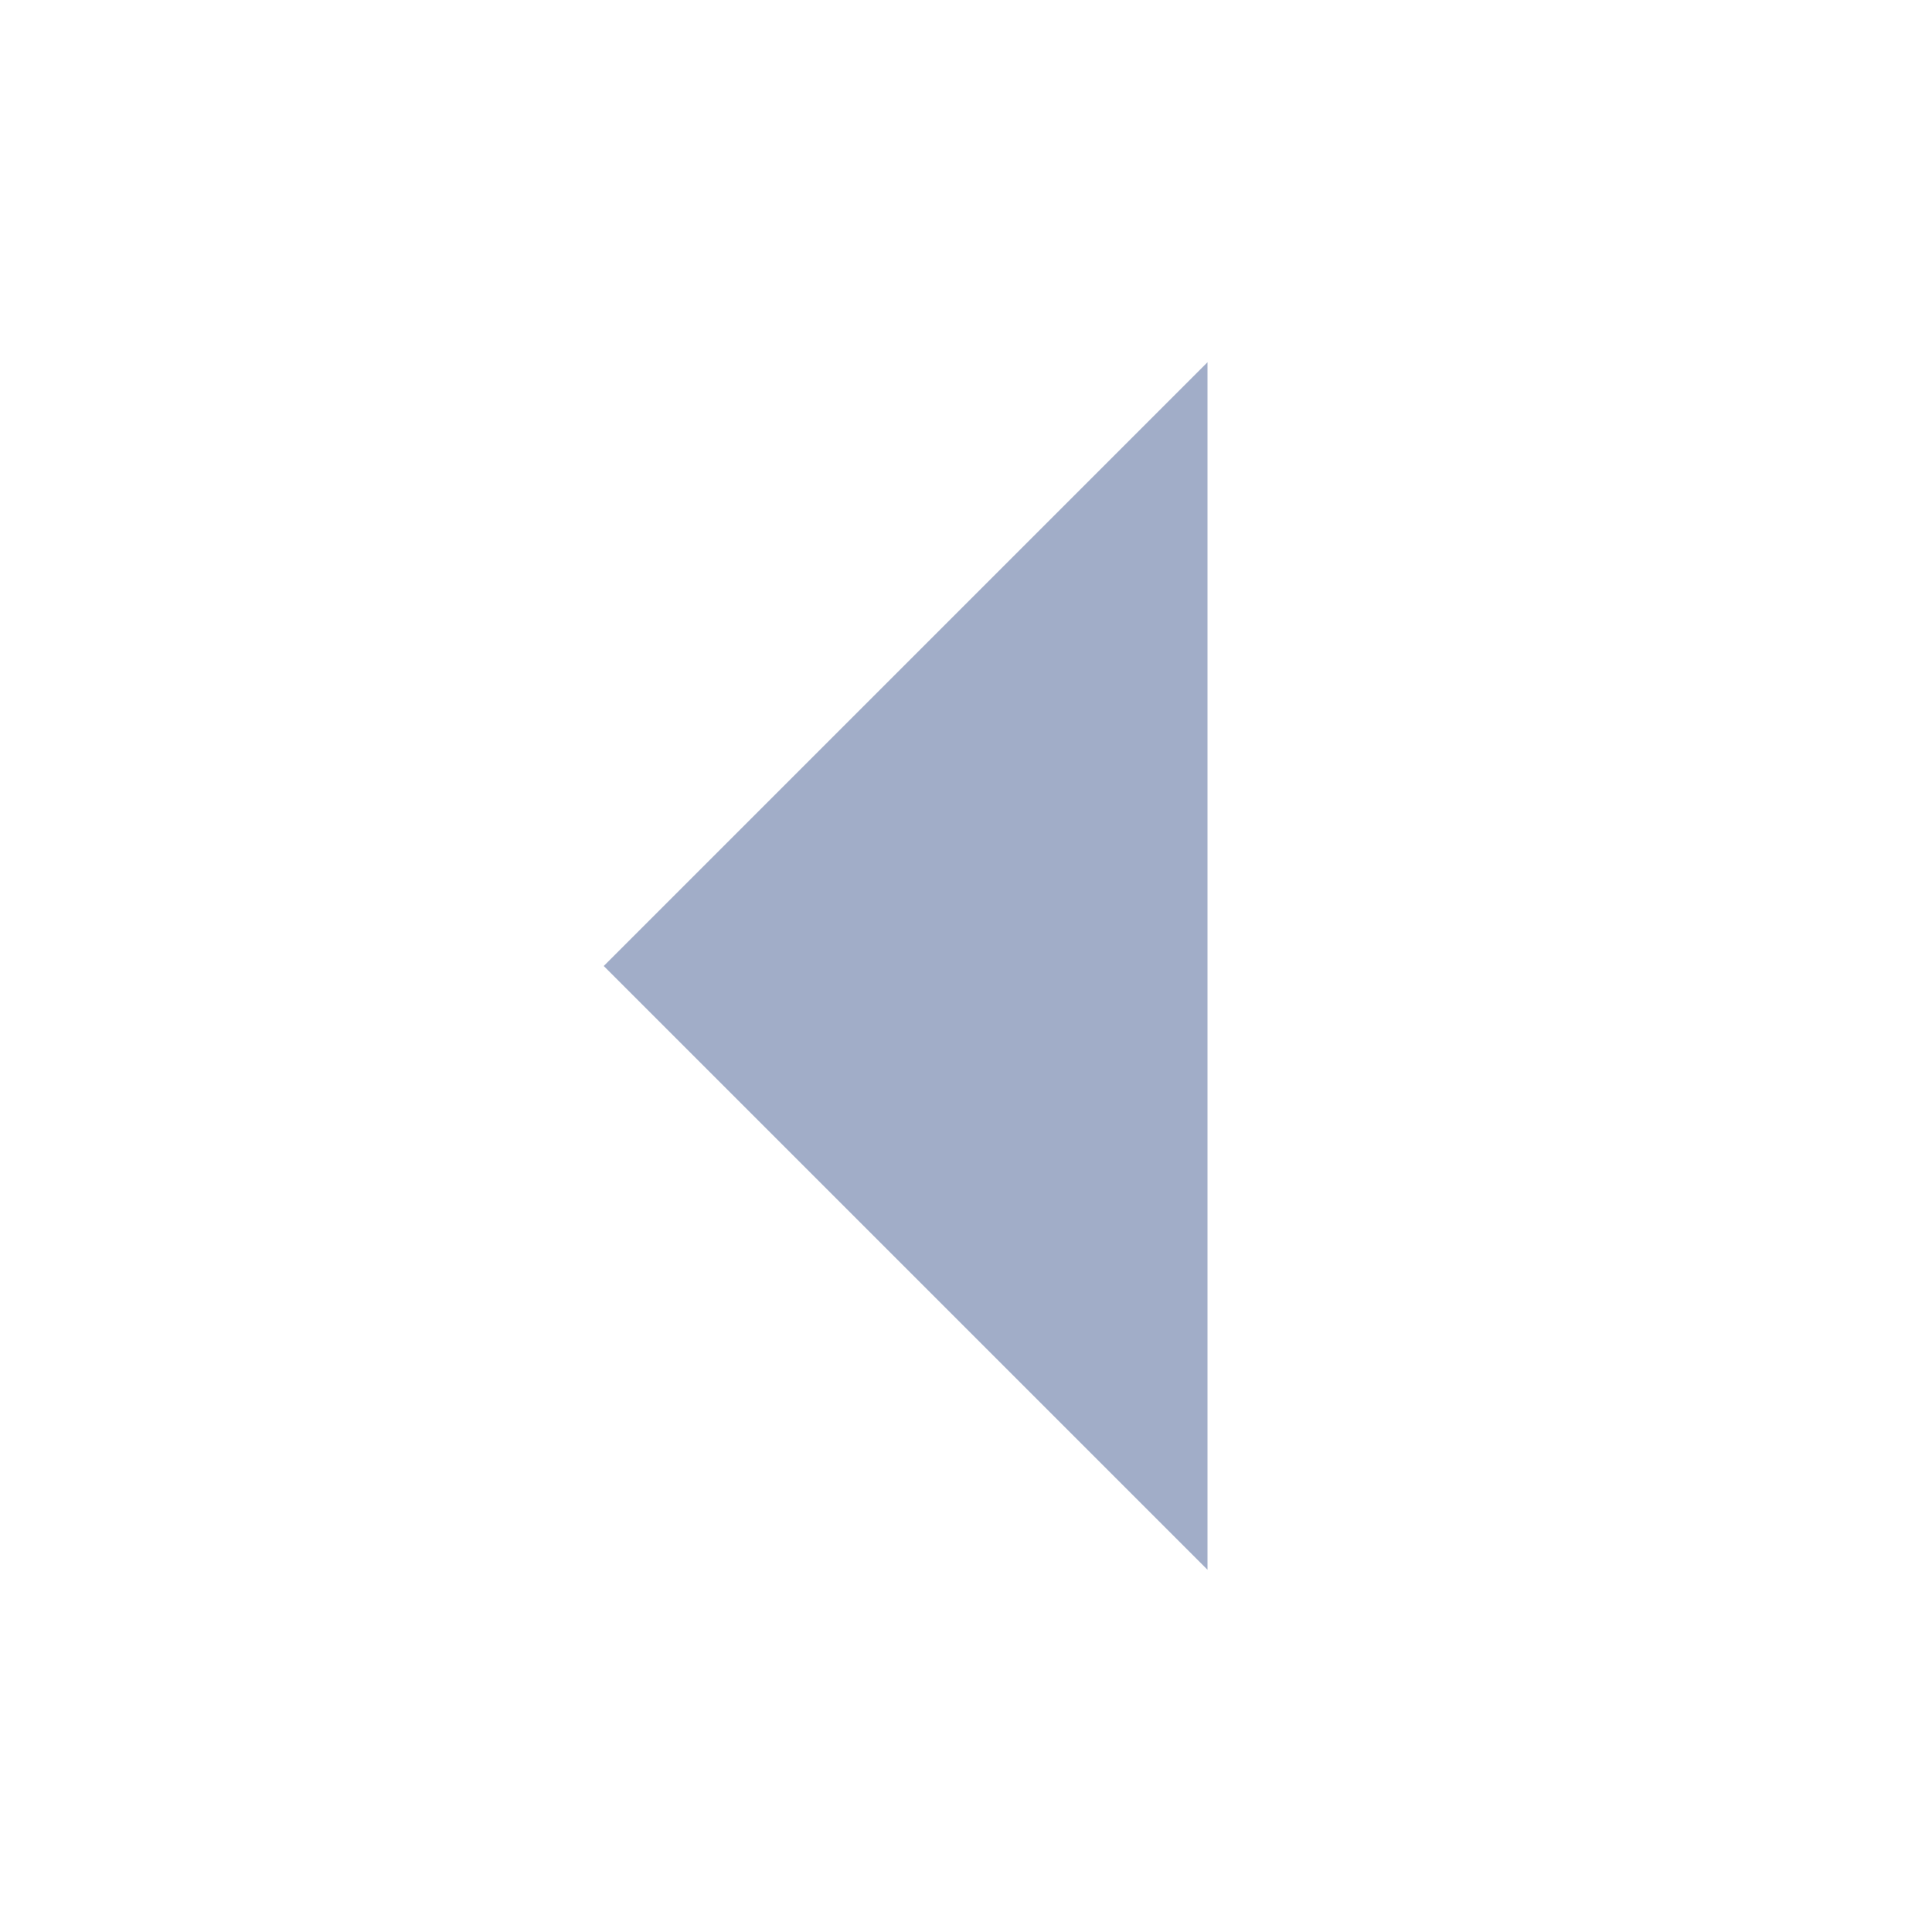
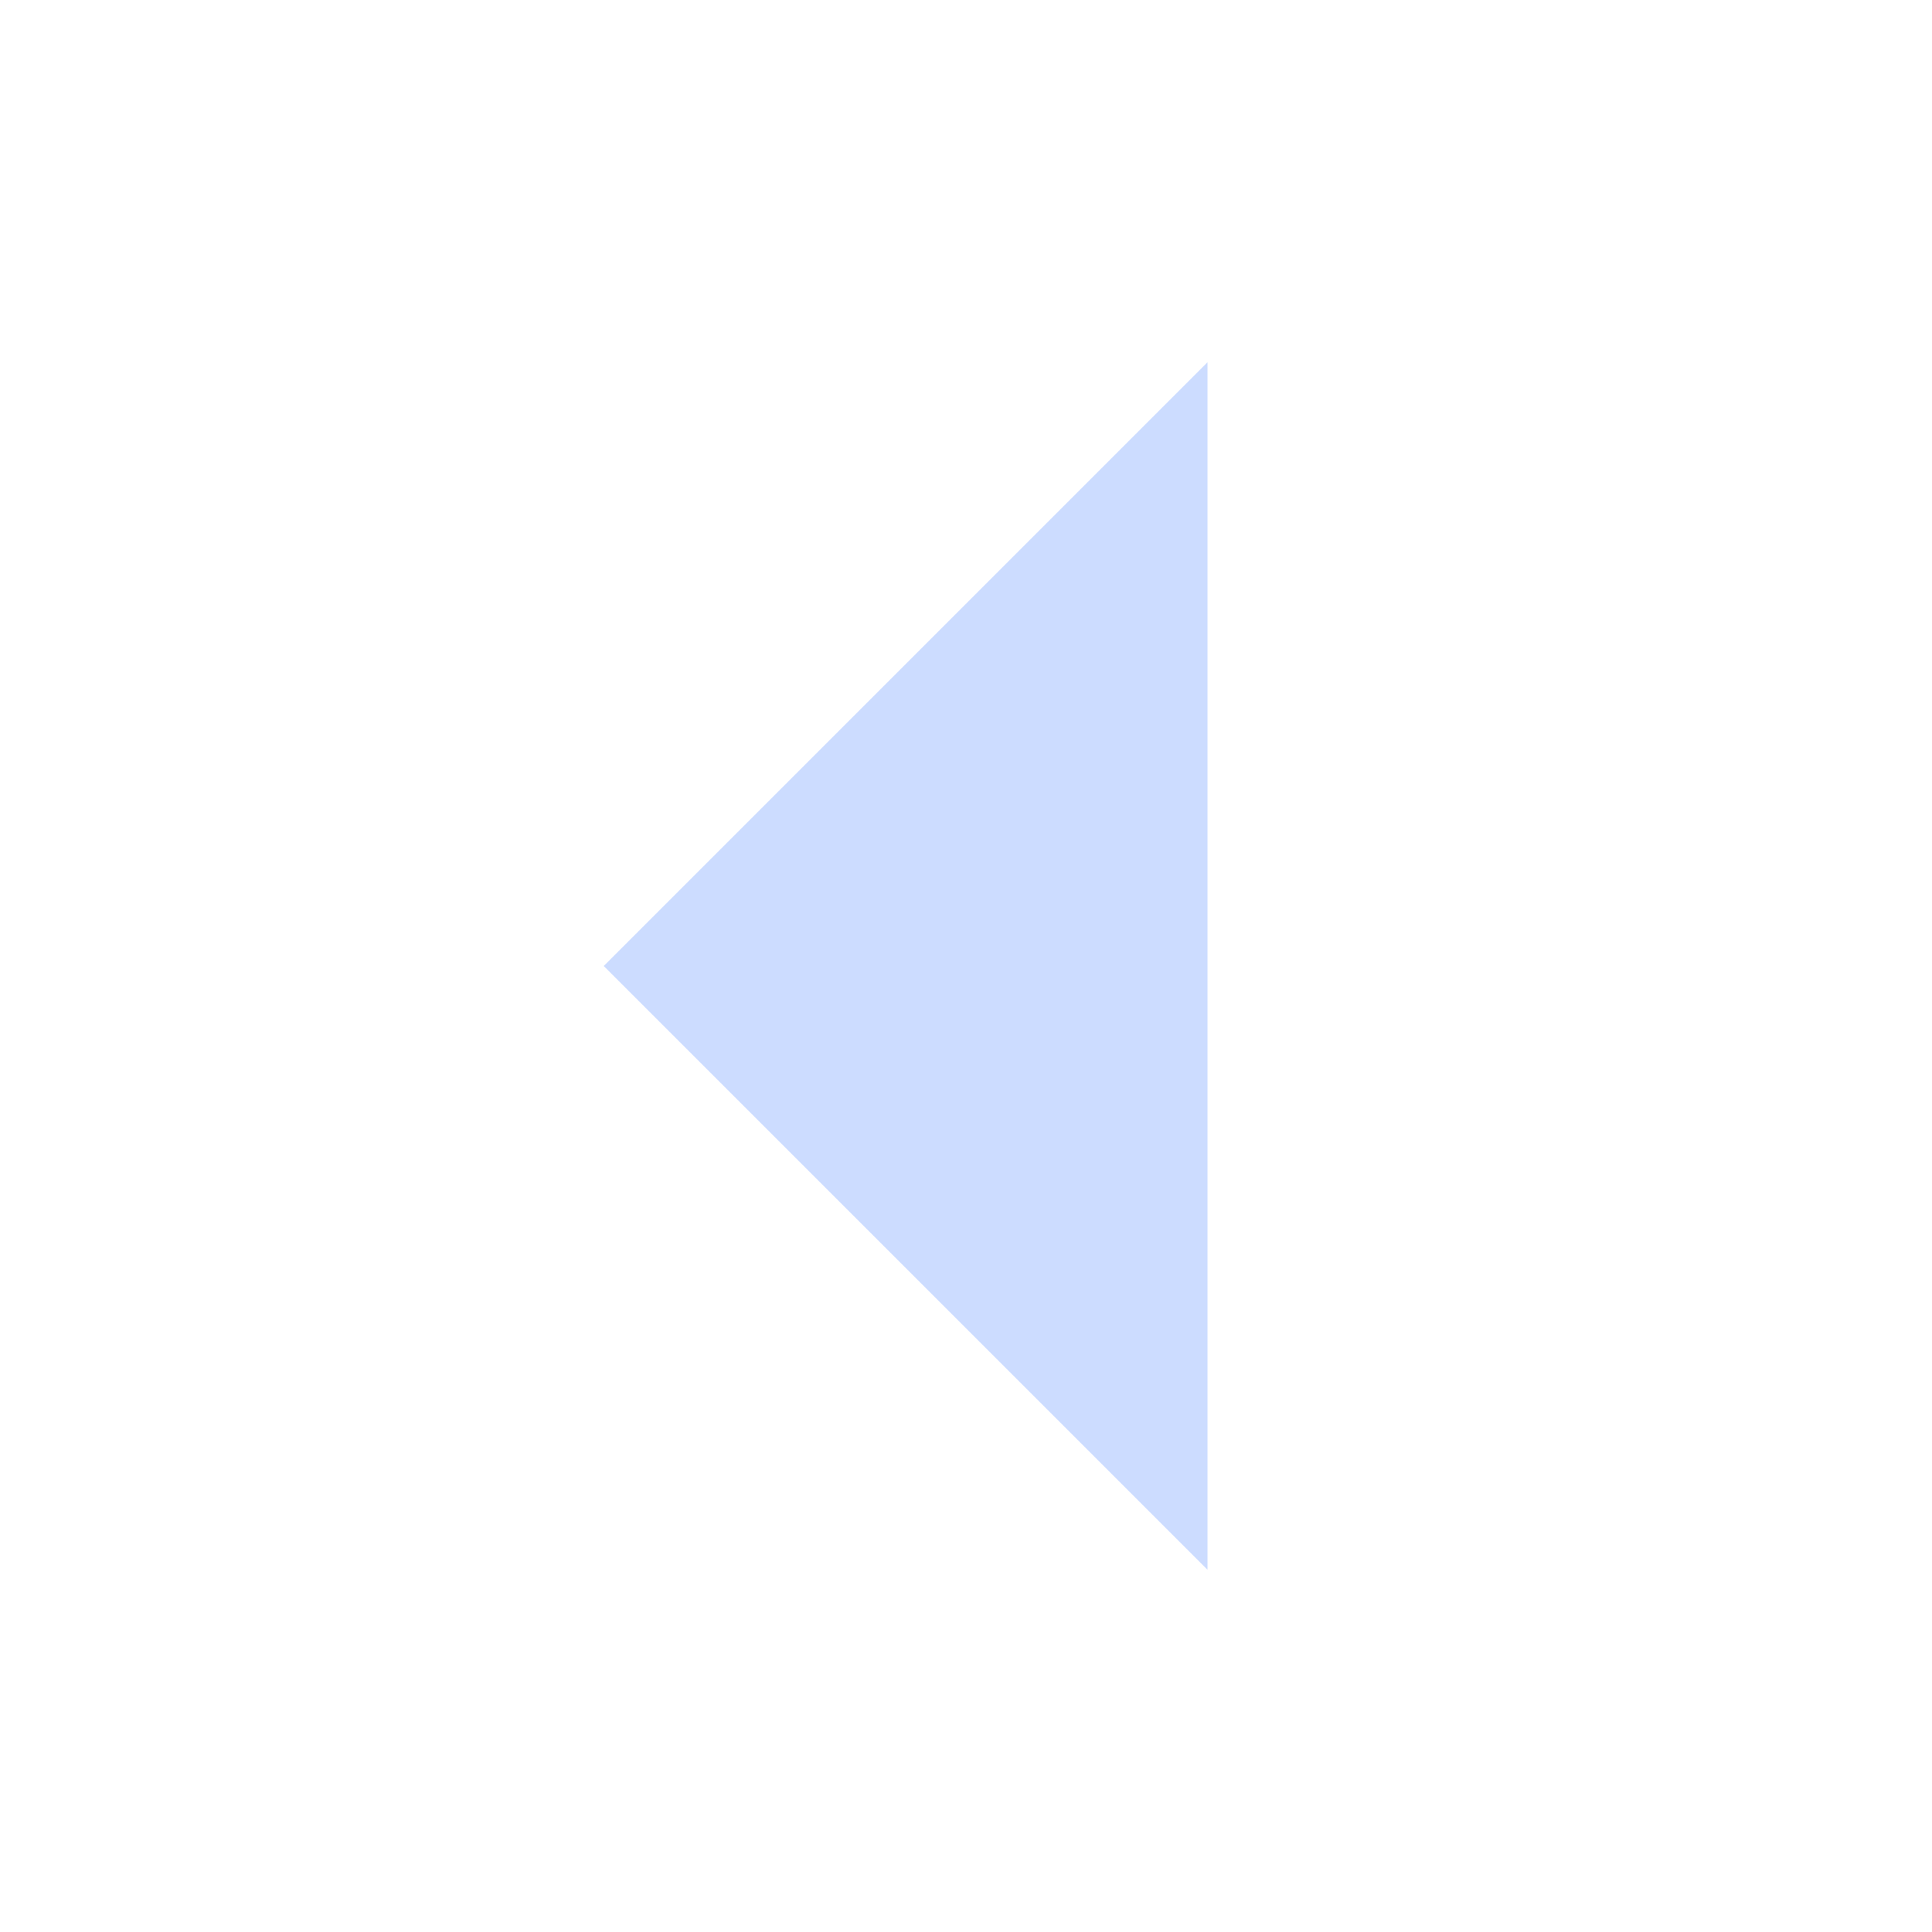
<svg xmlns="http://www.w3.org/2000/svg" height="16" width="16">
  <defs id="defs10">
    <style id="current-color-scheme" type="text/css">.ColorScheme-Text {
-         color:#a1adc8;
+         color:#ccdcff;
      }</style>
  </defs>
  <g transform="translate(-493 -97)">
    <path d="M503 110l-5-5 5-5z" class="ColorScheme-Text" style="fill:currentColor" />
  </g>
</svg>
